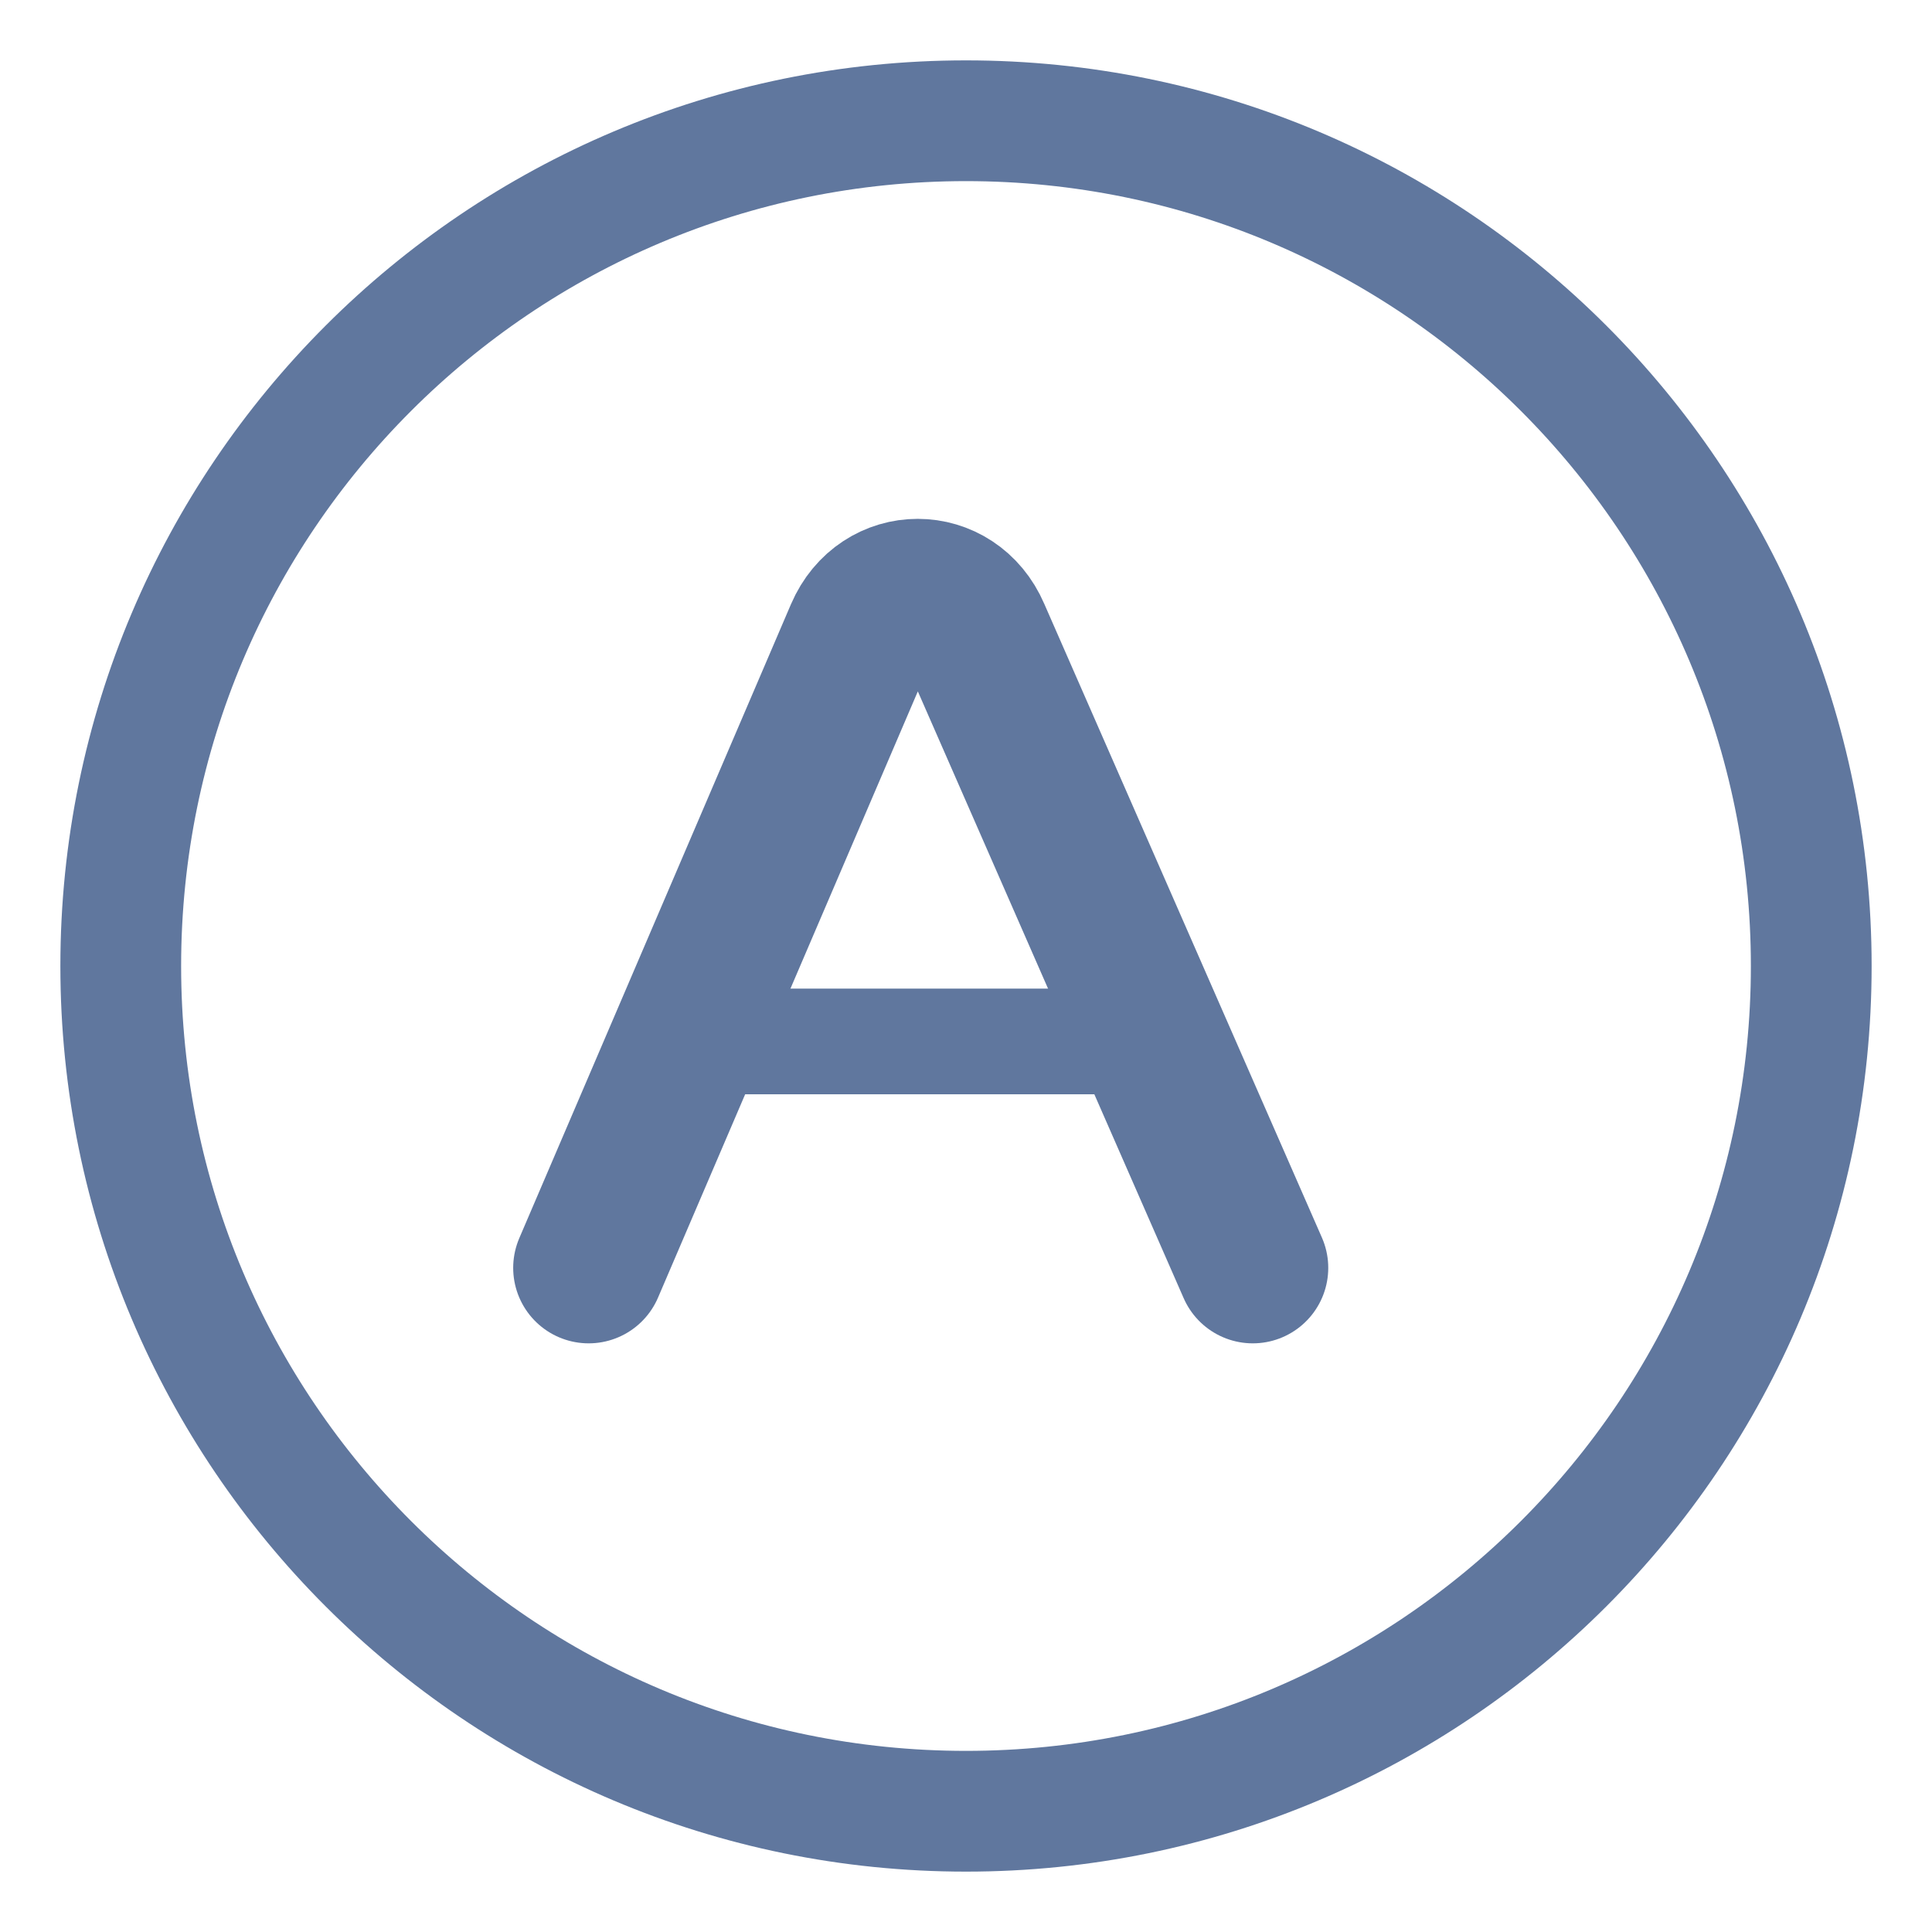
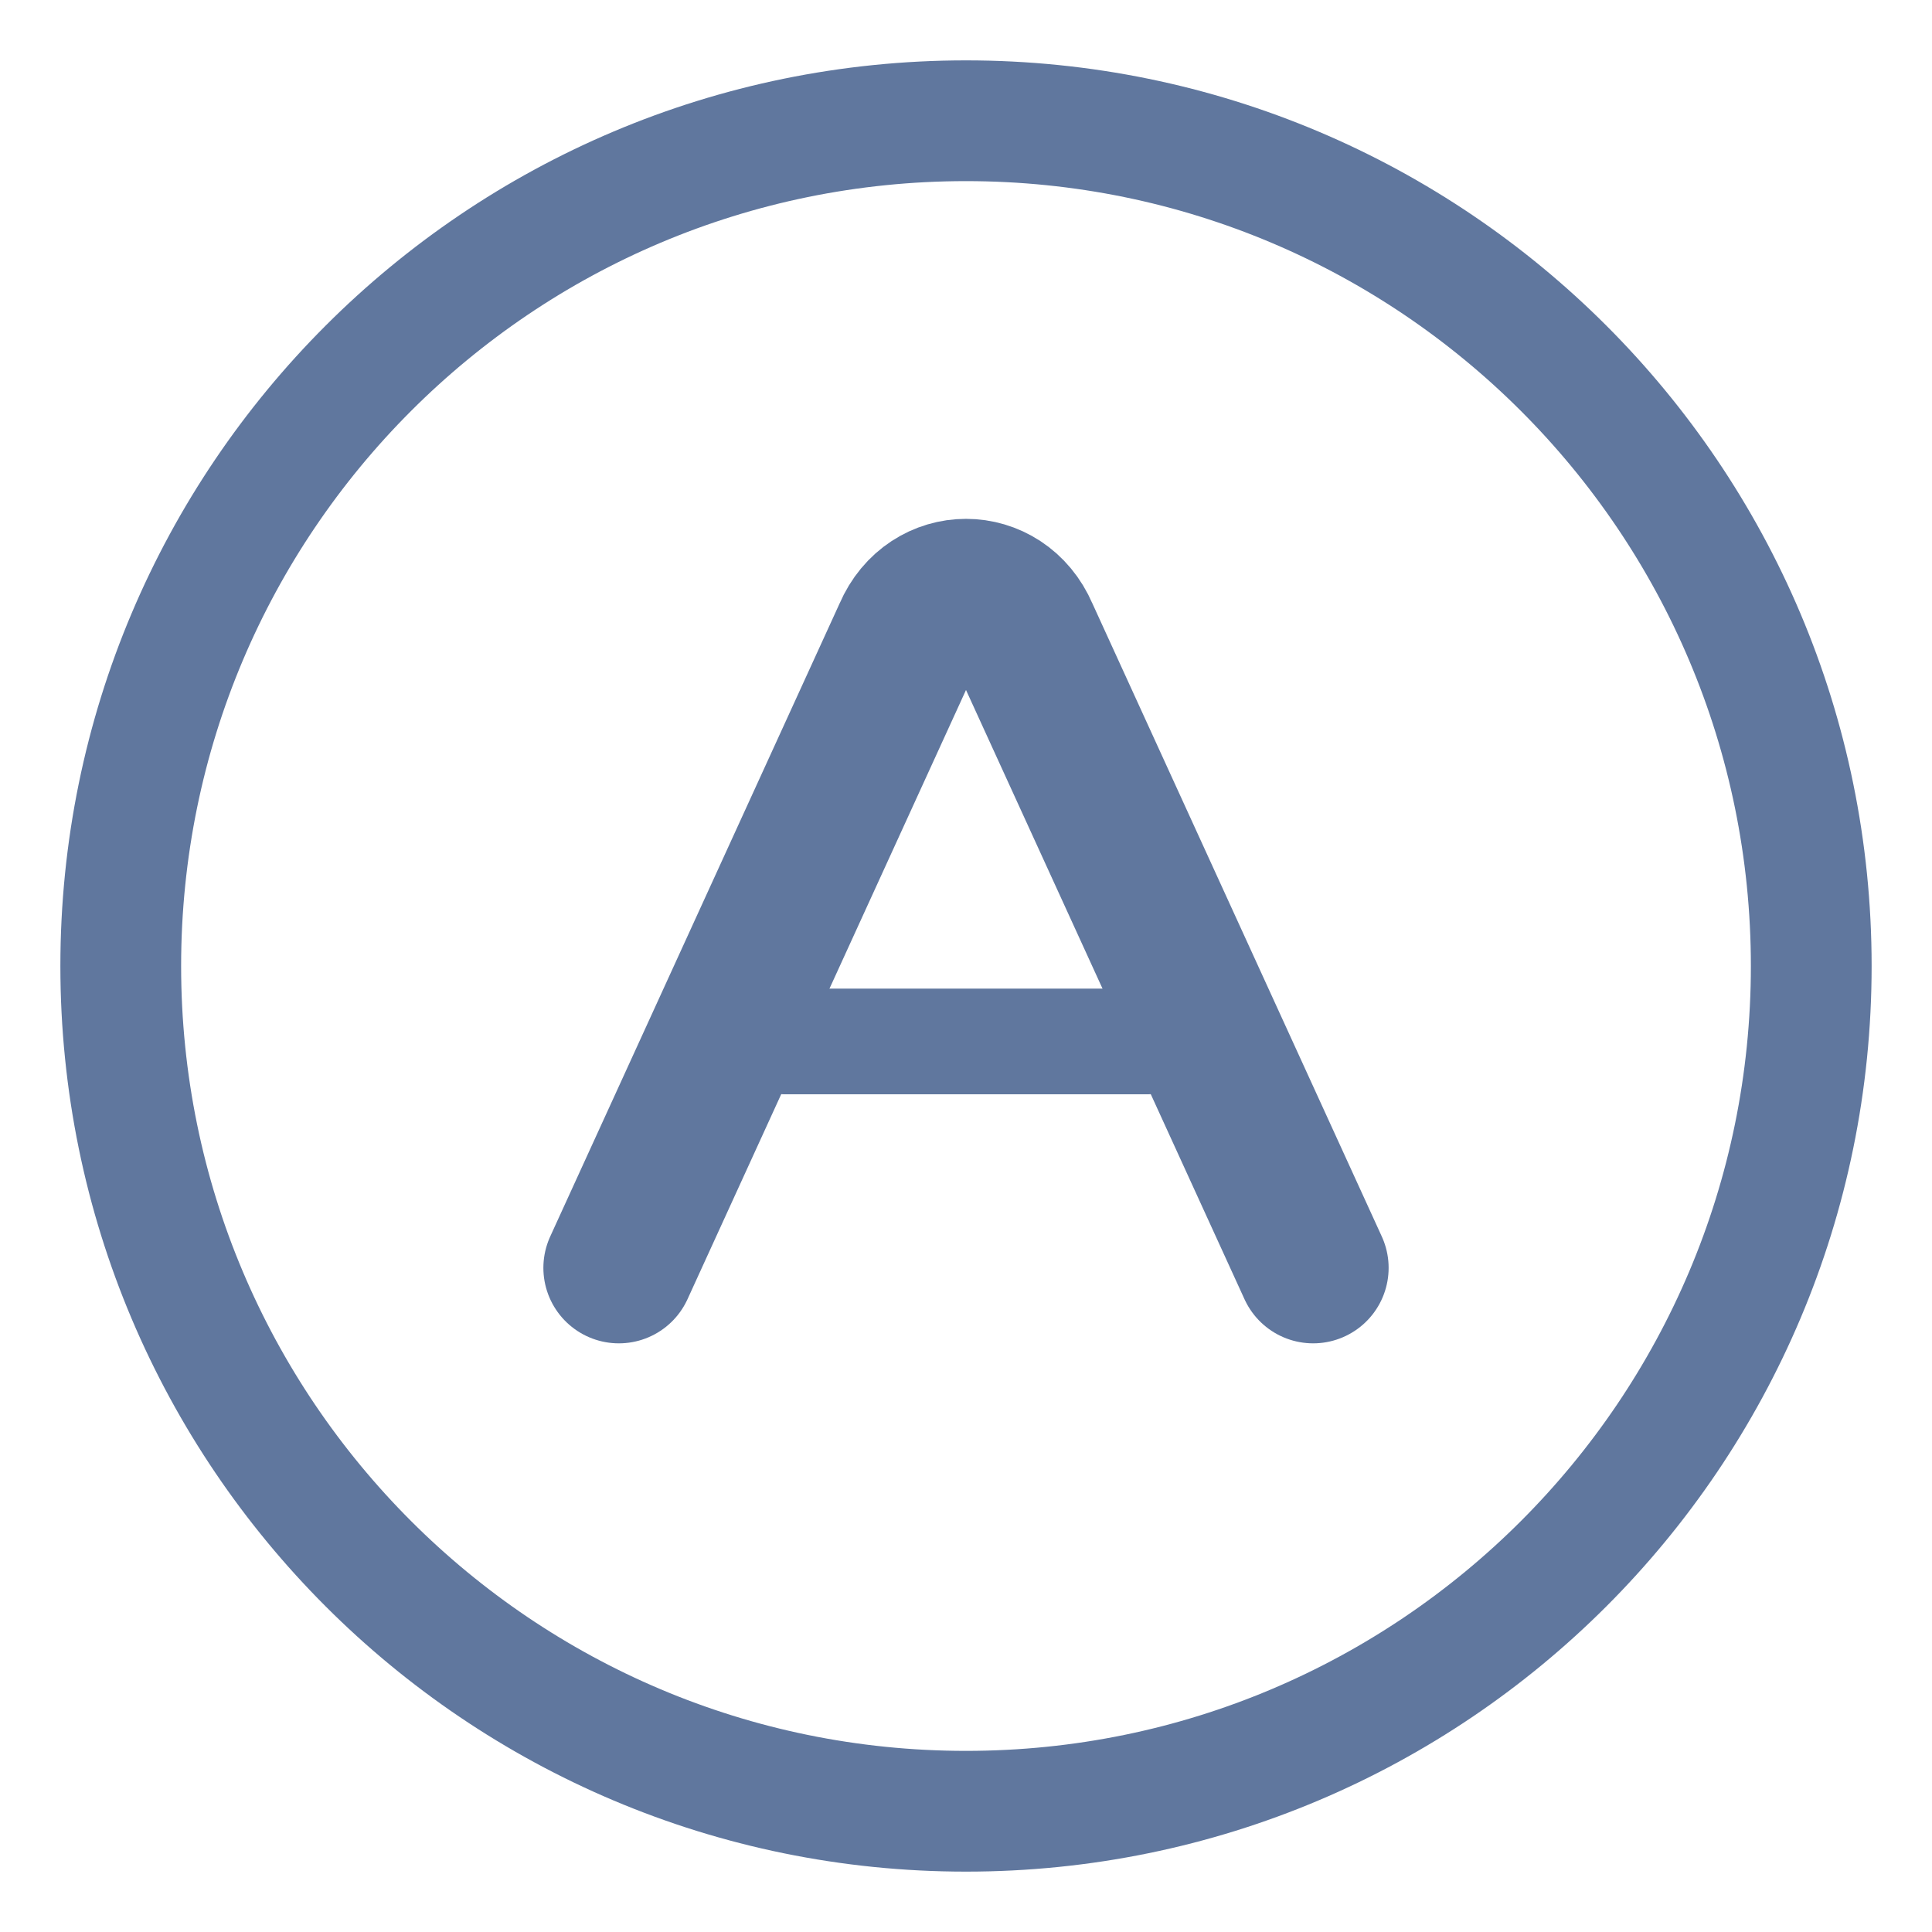
<svg xmlns="http://www.w3.org/2000/svg" width="128" height="128" viewBox="0 0 128 128" role="img" aria-label="AO Labs">
  <circle cx="64" cy="64" r="56" fill="none" stroke="#60779e" stroke-width="8" />
-   <path d="M39 84 57 42c1.5-3.5 6.1-3.5 7.6 0L83 84" fill="none" stroke="#60779e" stroke-width="10" stroke-linecap="round" stroke-linejoin="round" />
-   <path d="M49 69h24" fill="none" stroke="#60779e" stroke-width="7" stroke-linecap="round" />
+   <path d="M41 84 60.2 42c1.5-3.5 6.1-3.5 7.6 0L87 84" fill="none" stroke="#60779e" stroke-width="10" stroke-linecap="round" stroke-linejoin="round" />
+   <path d="M52 69h24" fill="none" stroke="#60779e" stroke-width="7" stroke-linecap="round" />
</svg>
